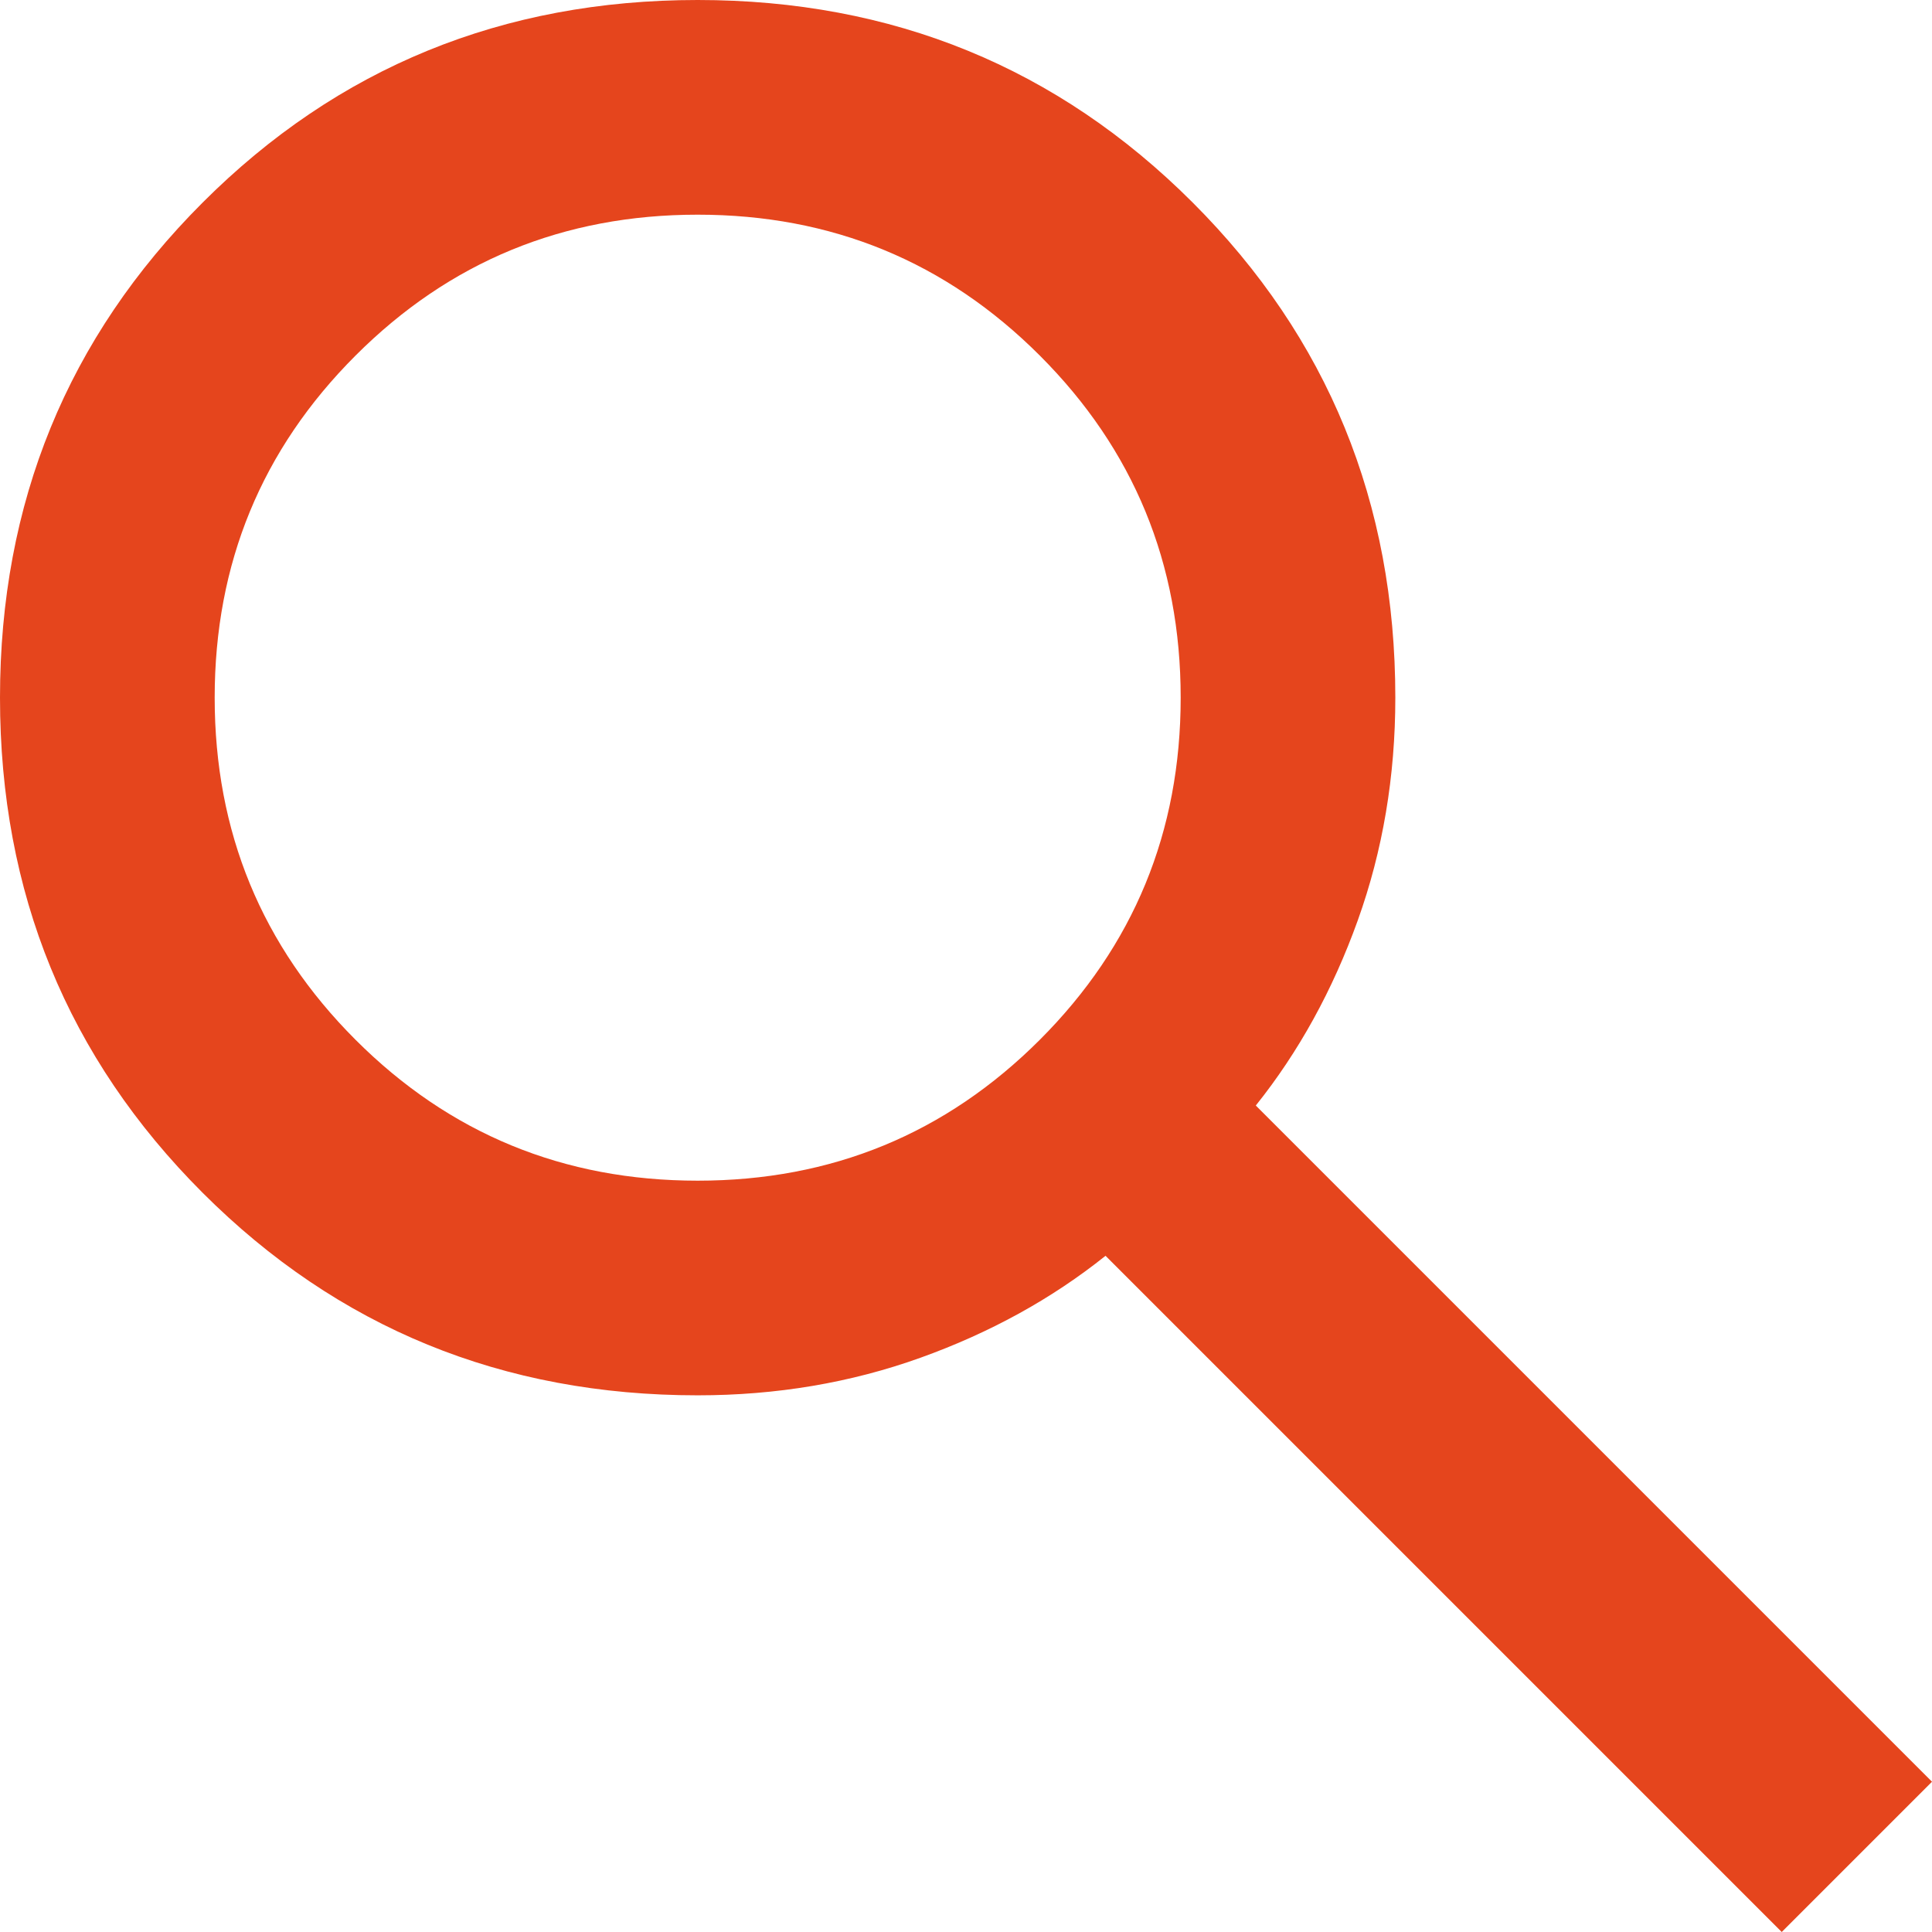
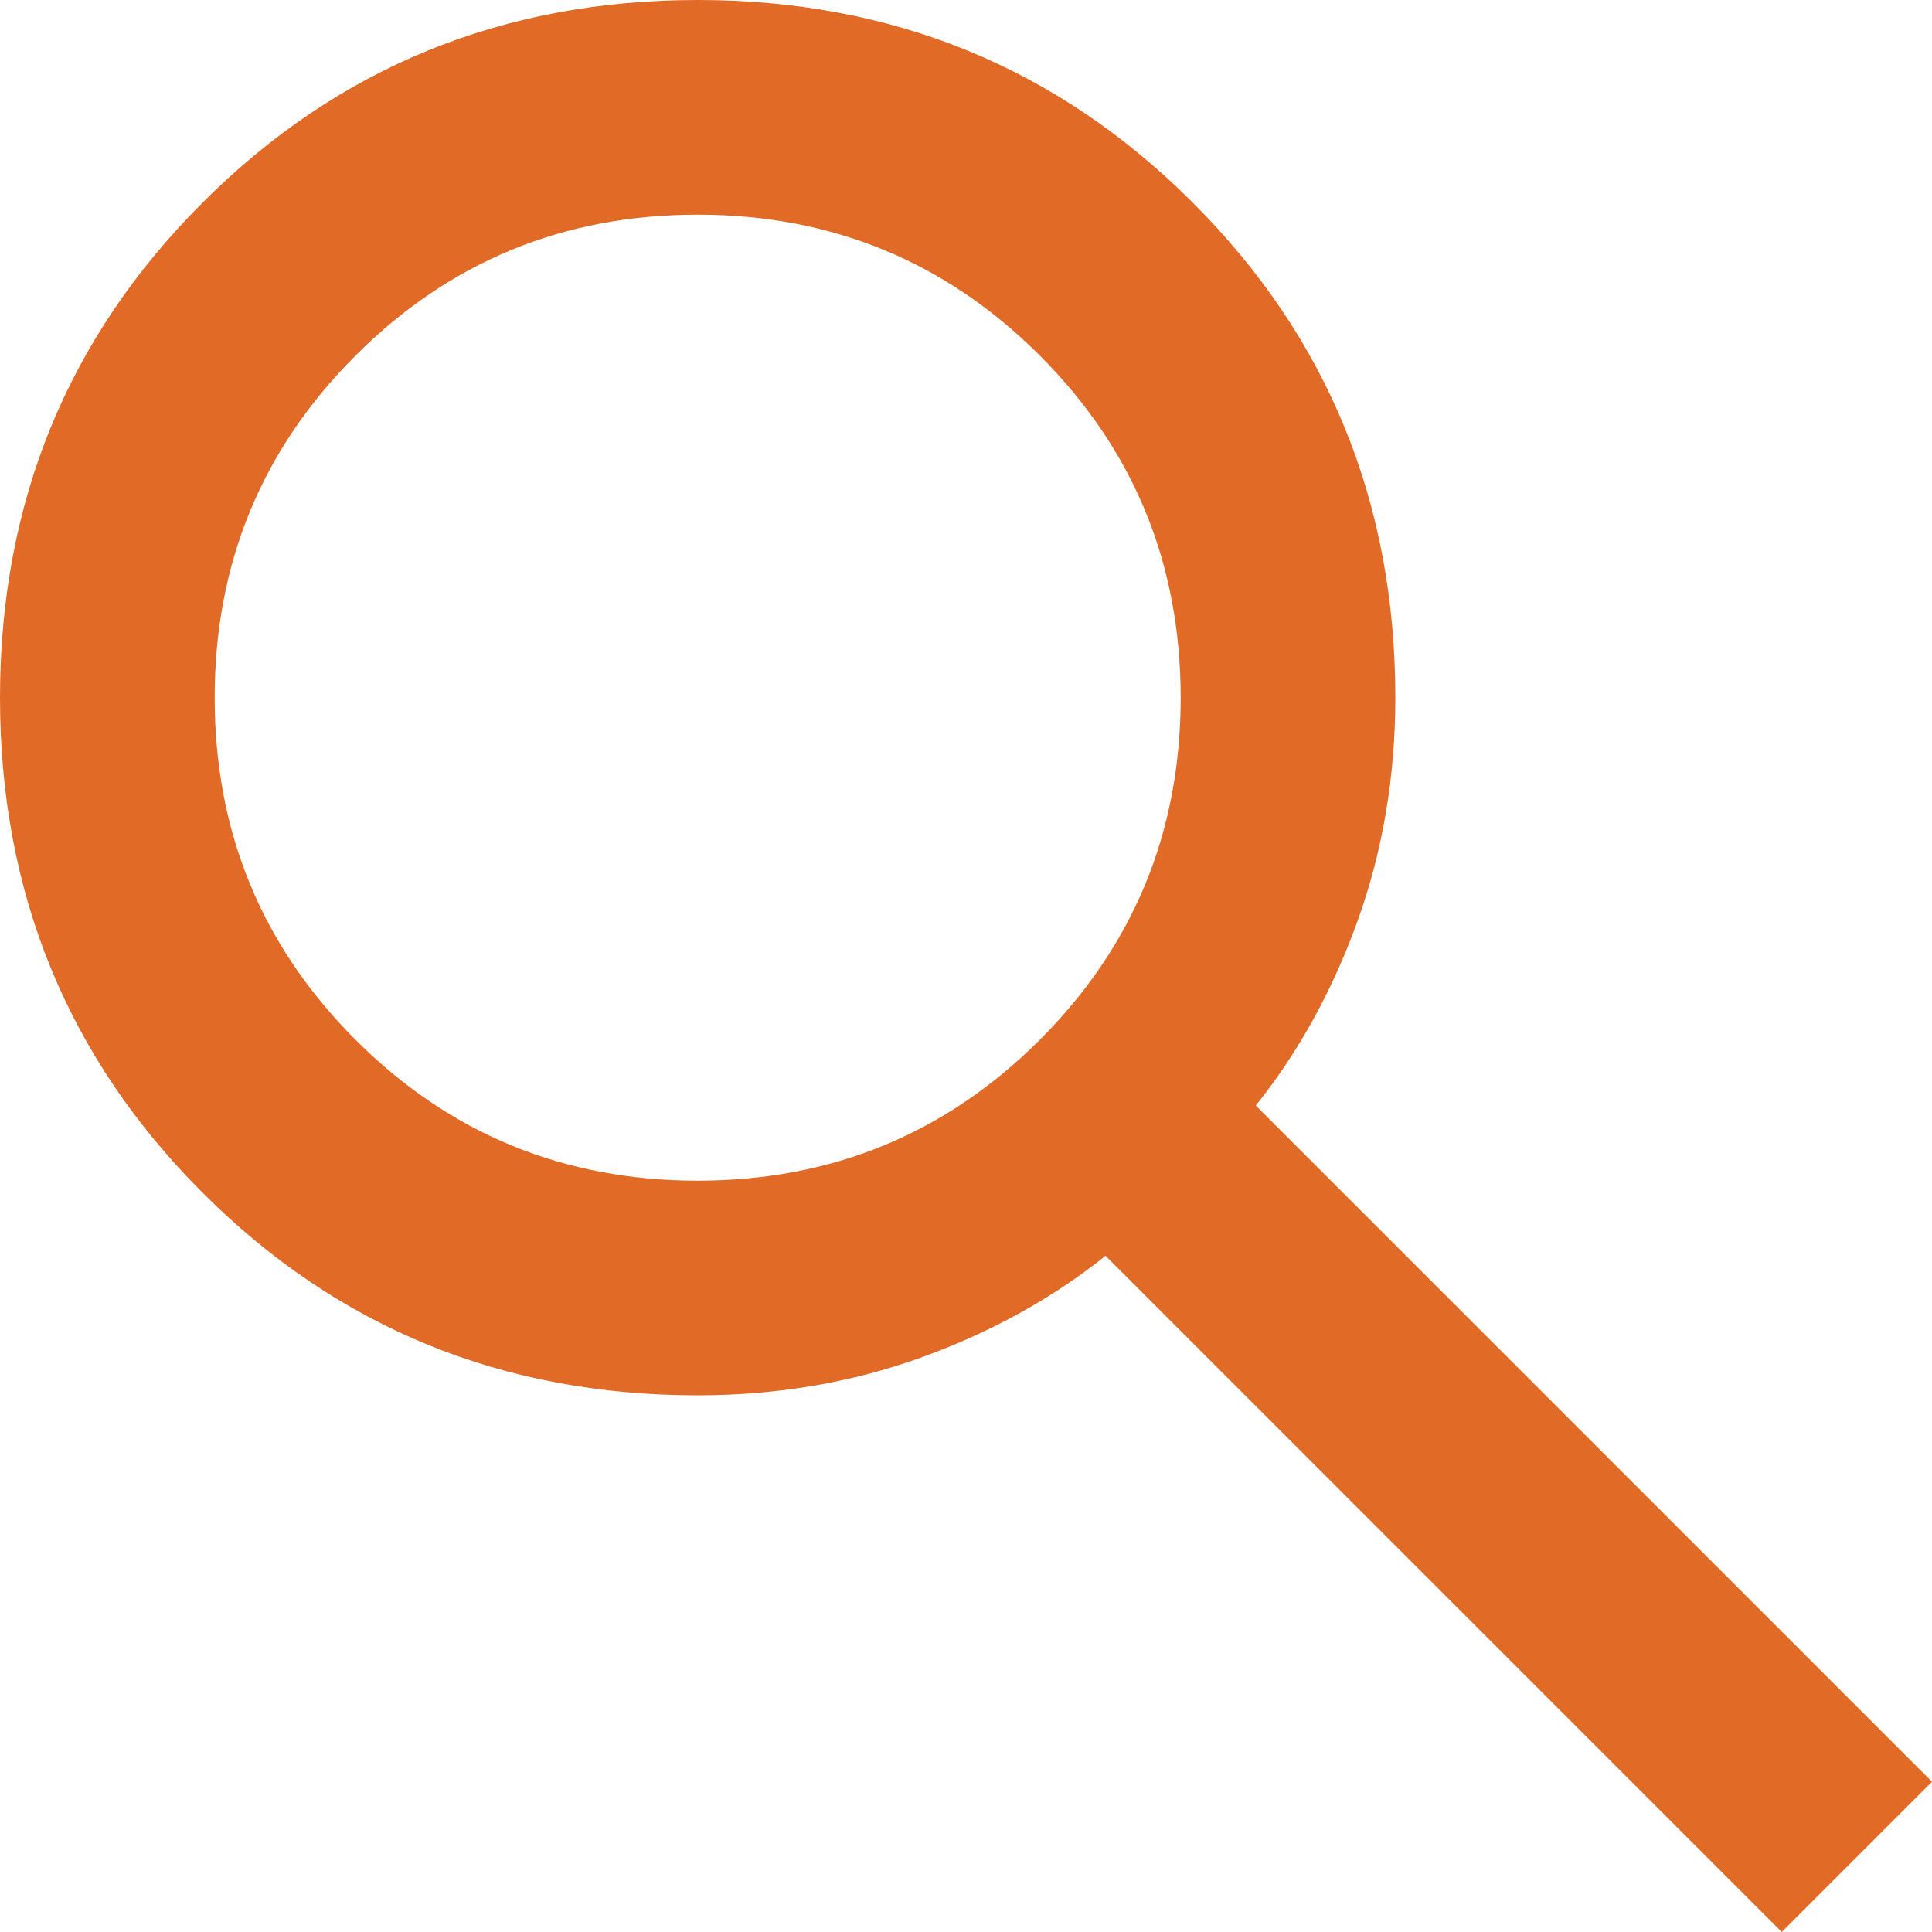
<svg xmlns="http://www.w3.org/2000/svg" width="60" height="60" viewBox="0 0 60 60" fill="none">
-   <path d="M55.333 60L34.333 39C32.667 40.333 30.75 41.389 28.583 42.167C26.417 42.944 24.111 43.333 21.667 43.333C15.611 43.333 10.486 41.236 6.292 37.042C2.097 32.847 0 27.722 0 21.667C0 15.611 2.097 10.486 6.292 6.292C10.486 2.097 15.611 0 21.667 0C27.722 0 32.847 2.097 37.042 6.292C41.236 10.486 43.333 15.611 43.333 21.667C43.333 24.111 42.944 26.417 42.167 28.583C41.389 30.75 40.333 32.667 39 34.333L60 55.333L55.333 60ZM21.667 36.667C25.833 36.667 29.375 35.208 32.292 32.292C35.208 29.375 36.667 25.833 36.667 21.667C36.667 17.5 35.208 13.958 32.292 11.042C29.375 8.125 25.833 6.667 21.667 6.667C17.5 6.667 13.958 8.125 11.042 11.042C8.125 13.958 6.667 17.5 6.667 21.667C6.667 25.833 8.125 29.375 11.042 32.292C13.958 35.208 17.5 36.667 21.667 36.667Z" fill="#E5451D" />
+   <path d="M55.333 60L34.333 39C32.667 40.333 30.75 41.389 28.583 42.167C26.417 42.944 24.111 43.333 21.667 43.333C15.611 43.333 10.486 41.236 6.292 37.042C2.097 32.847 0 27.722 0 21.667C0 15.611 2.097 10.486 6.292 6.292C10.486 2.097 15.611 0 21.667 0C27.722 0 32.847 2.097 37.042 6.292C41.236 10.486 43.333 15.611 43.333 21.667C43.333 24.111 42.944 26.417 42.167 28.583C41.389 30.75 40.333 32.667 39 34.333L60 55.333L55.333 60ZM21.667 36.667C25.833 36.667 29.375 35.208 32.292 32.292C35.208 29.375 36.667 25.833 36.667 21.667C36.667 17.5 35.208 13.958 32.292 11.042C29.375 8.125 25.833 6.667 21.667 6.667C17.5 6.667 13.958 8.125 11.042 11.042C8.125 13.958 6.667 17.5 6.667 21.667C6.667 25.833 8.125 29.375 11.042 32.292C13.958 35.208 17.5 36.667 21.667 36.667Z" fill="#E16A26" />
</svg>
